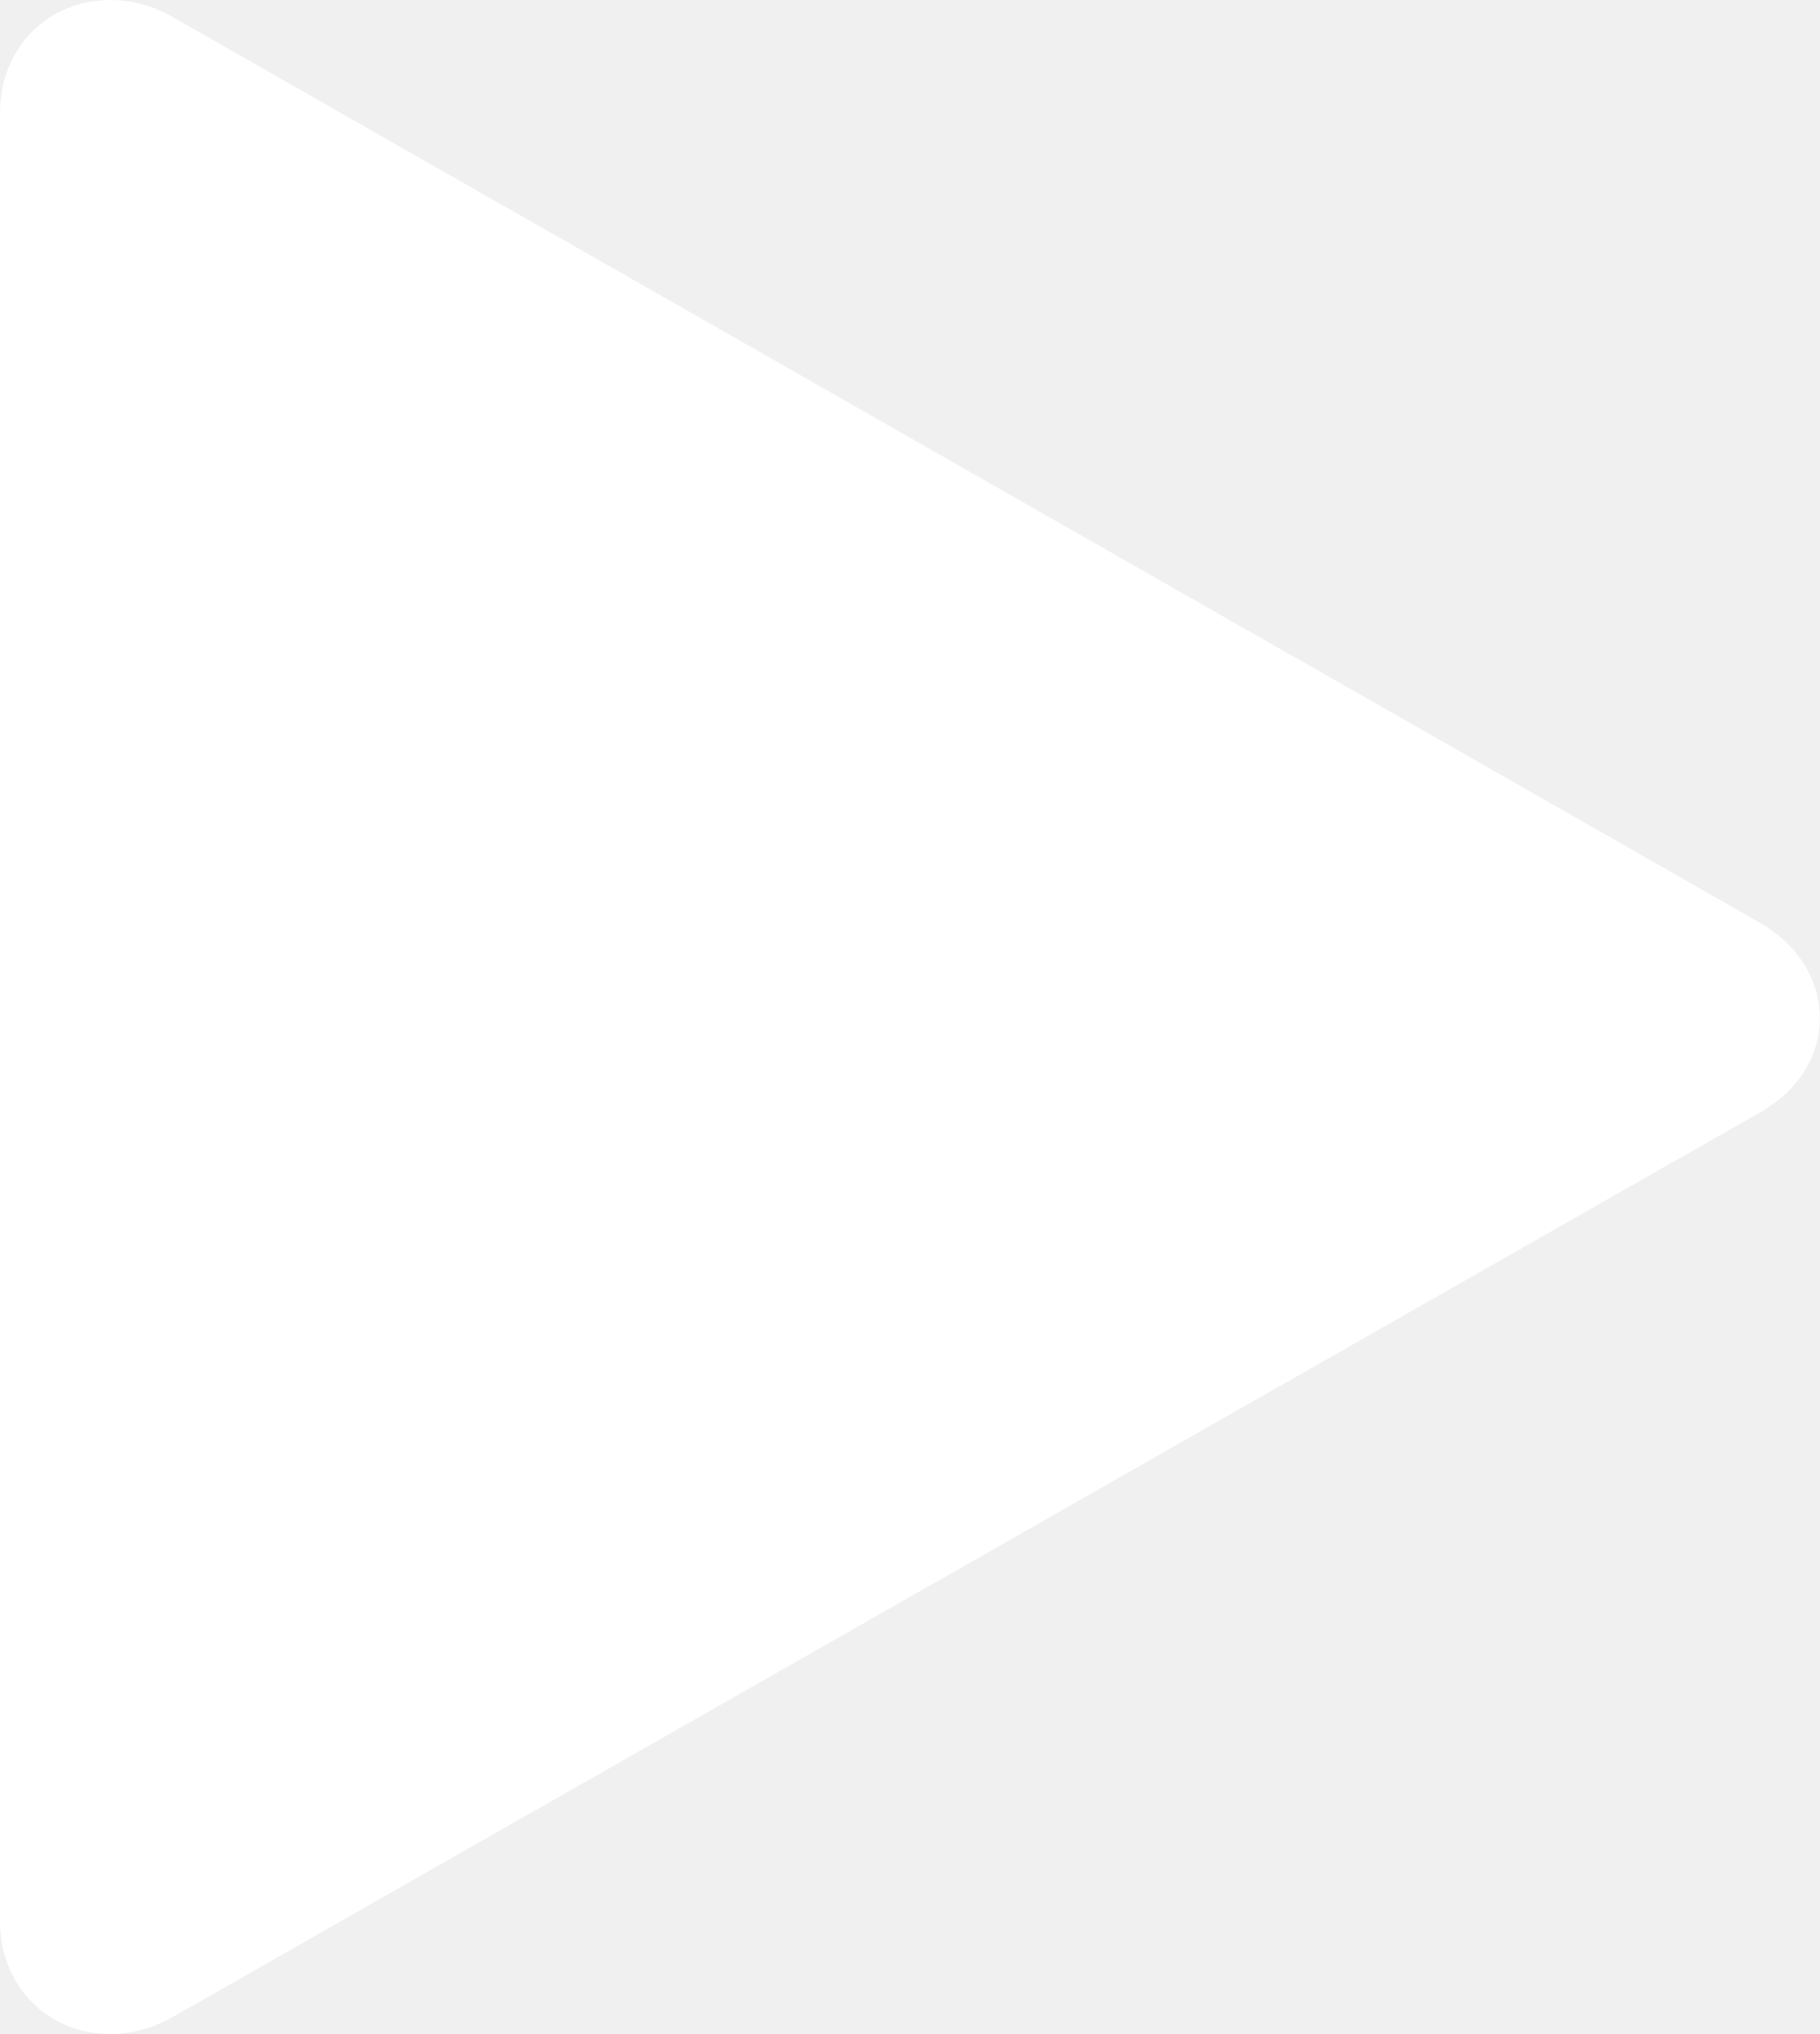
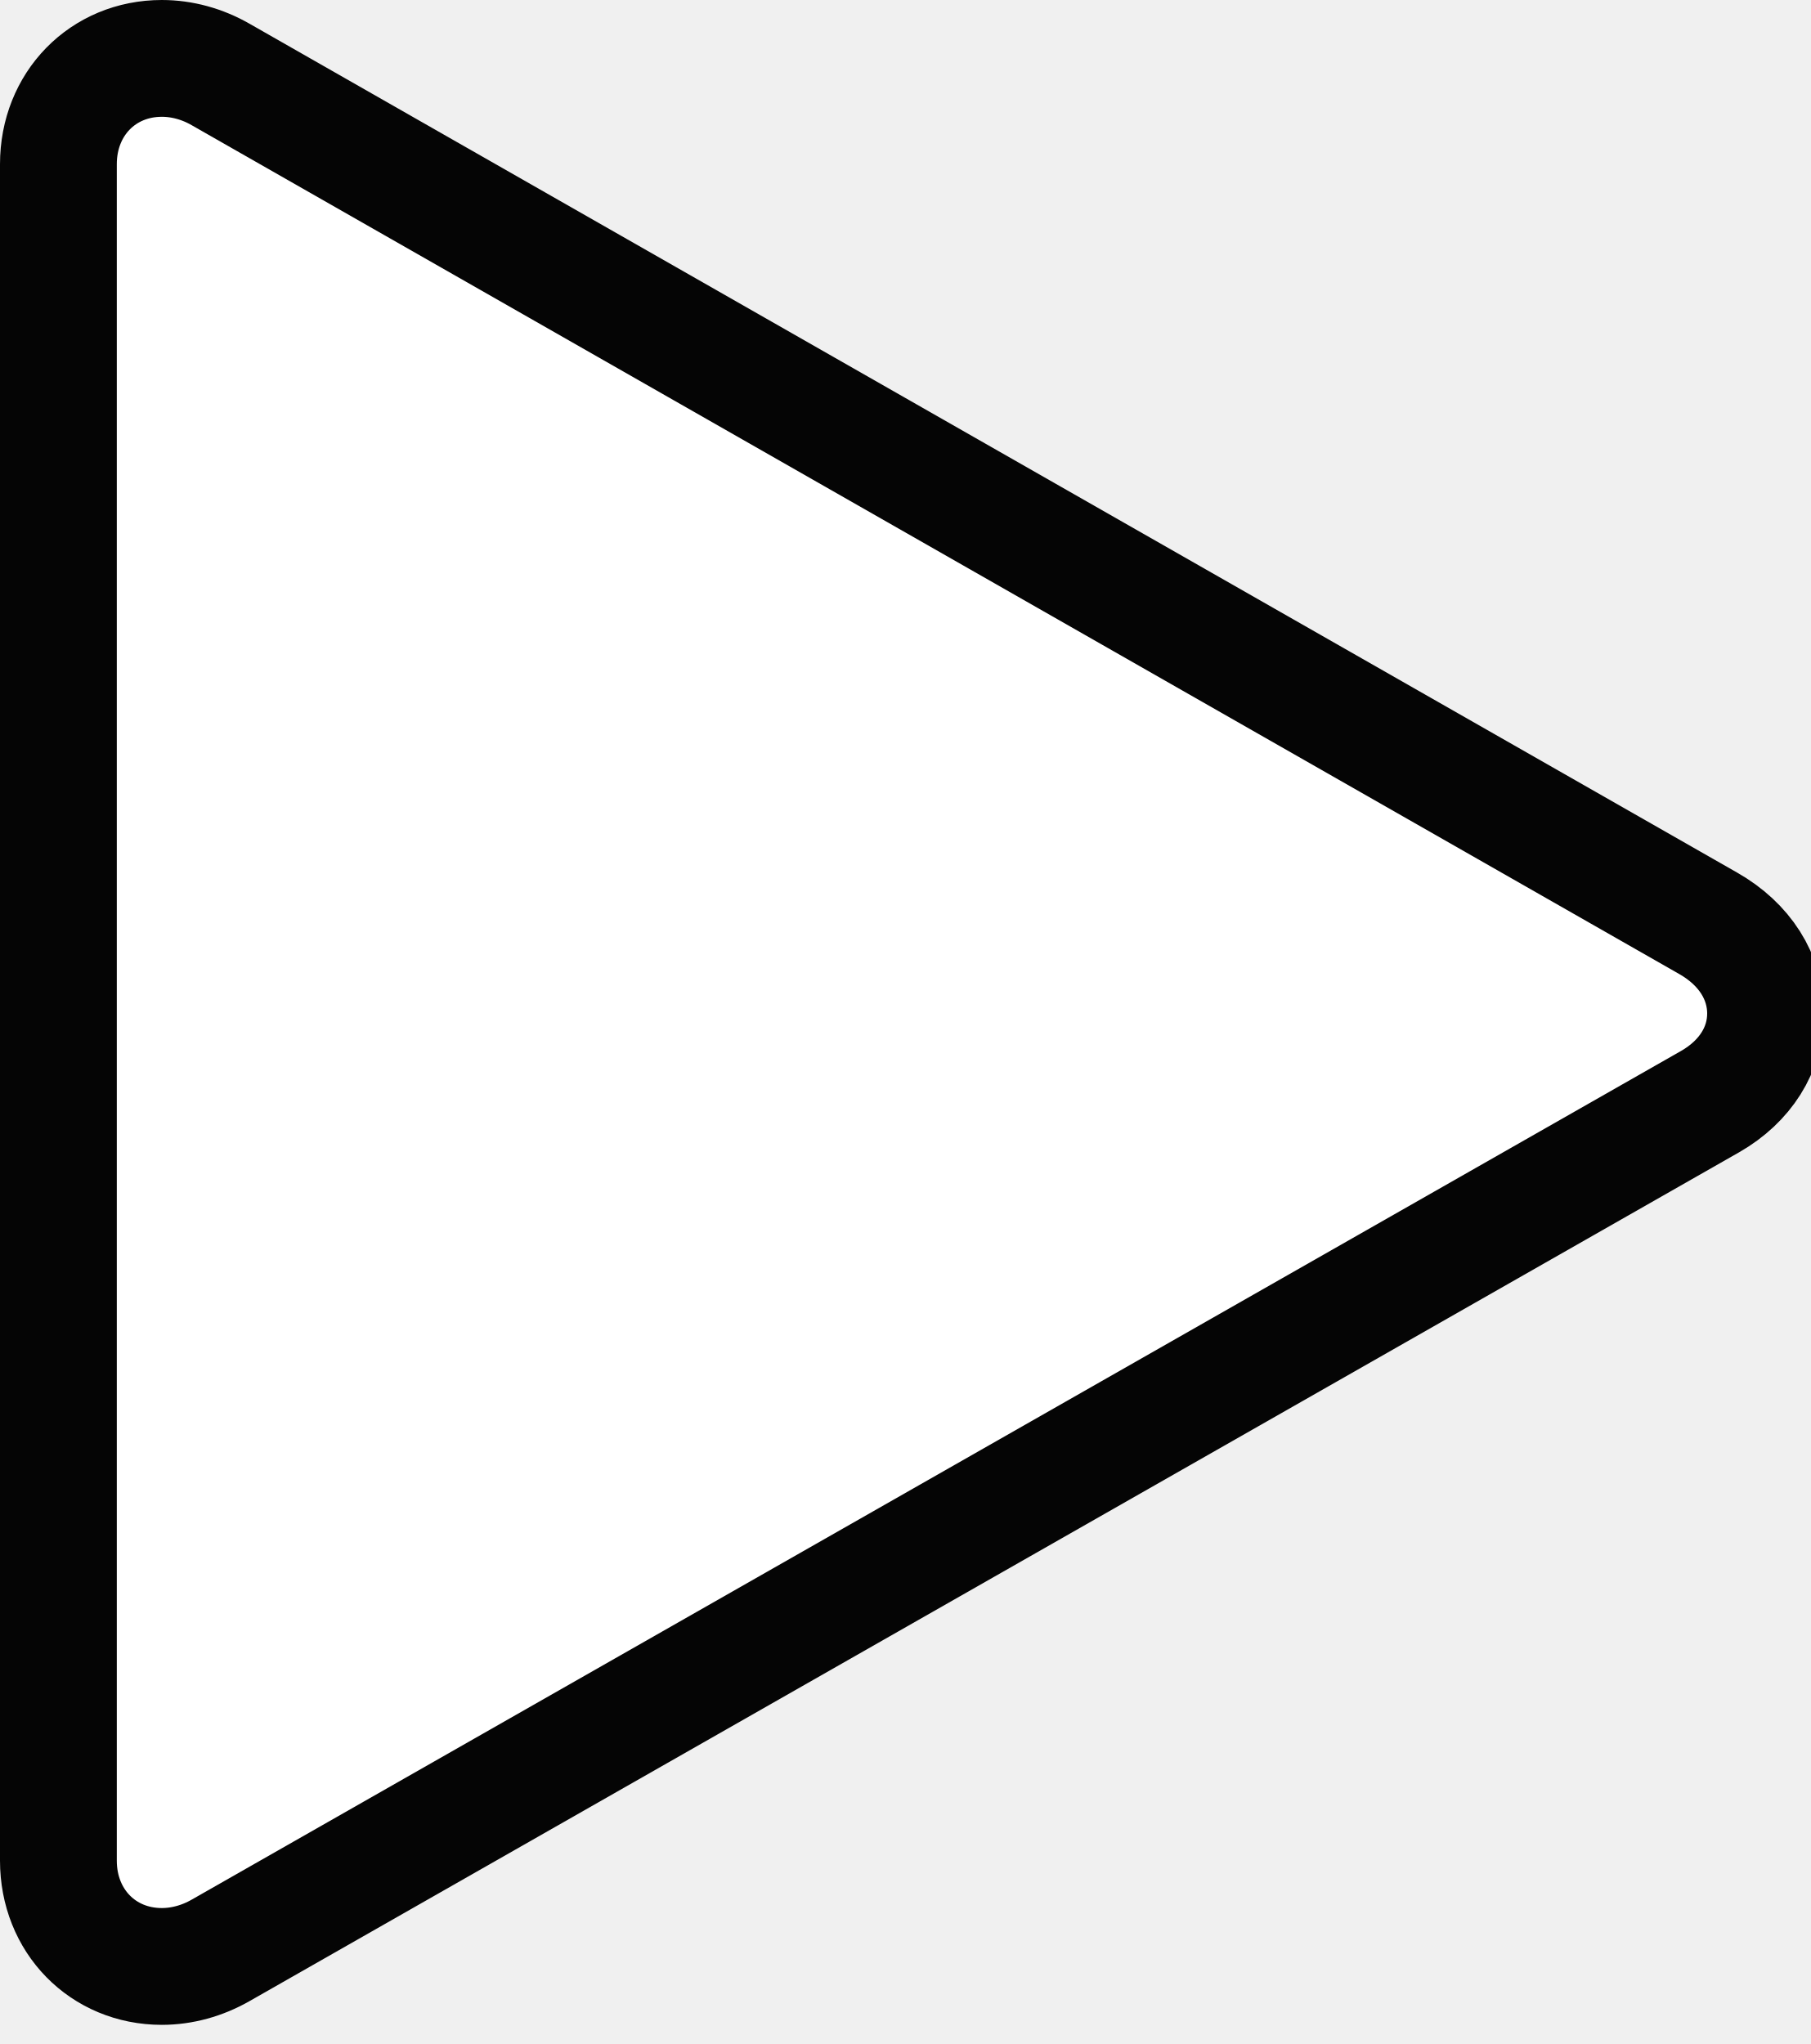
- <svg xmlns="http://www.w3.org/2000/svg" version="1.1" id="Layer_1" x="0px" y="0px" width="209.29px" height="233.922px" viewBox="0 0 209.29 233.922" enable-background="new 0 0 209.29 233.922" xml:space="preserve">
-   <g id="play">
-     <g>
-       <path fill="#FFFFFF" d="M12.68,233.922L12.68,233.922c-7.23,0-12.68-5.578-12.68-12.961v-208C0,5.578,5.449,0,12.68,0    c2.473,0,4.969,0.68,7.23,1.984l182.356,104.055c4.469,2.555,7.023,6.586,7.023,11.059c0,4.378-2.478,8.316-6.773,10.777    L19.902,231.945C17.648,233.234,15.152,233.922,12.68,233.922z" />
-     </g>
-   </g>
-   <g id="stop">
- </g>
-   <g id="pause">
- </g>
-   <g id="replay">
- </g>
-   <g id="next">
- </g>
-   <g id="Layer_8">
- </g>
-   <g id="search">
- </g>
-   <g id="list">
- </g>
-   <g id="love">
- </g>
-   <g id="menu">
- </g>
-   <g id="add">
- </g>
-   <g id="headset">
- </g>
-   <g id="random">
- </g>
-   <g id="music">
- </g>
-   <g id="setting">
- </g>
-   <g id="Layer_17">
- </g>
-   <g id="Layer_18">
- </g>
-   <g id="Layer_19">
- </g>
-   <g id="Layer_20">
- </g>
-   <g id="Layer_21">
- </g>
-   <g id="Layer_22">
- </g>
-   <g id="Layer_23">
- </g>
-   <g id="Layer_24">
- </g>
-   <g id="Layer_25">
- </g>
-   <g id="Layer_26">
- </g>
+ <svg xmlns="http://www.w3.org/2000/svg" version="1.1" x="0px" y="0px" width="31px" height="35px" viewBox="0 0 31 35" enable-background="new 0 0 31 35" xml:space="preserve">
+   <defs>
+ </defs>
+   <path fill="#FFFFFF" stroke="#050505" stroke-width="2" stroke-miterlimit="10" d="M2.771,33.672L2.771,33.672  C1.761,33.672,1,32.893,1,31.861V2.811C1,1.779,1.761,1,2.771,1c0.346,0,0.694,0.095,1.01,0.277l25.47,14.534  c0.625,0.356,0.981,0.92,0.981,1.545c0,0.611-0.347,1.161-0.946,1.505L3.779,33.396C3.465,33.576,3.116,33.672,2.771,33.672z" />
</svg>
